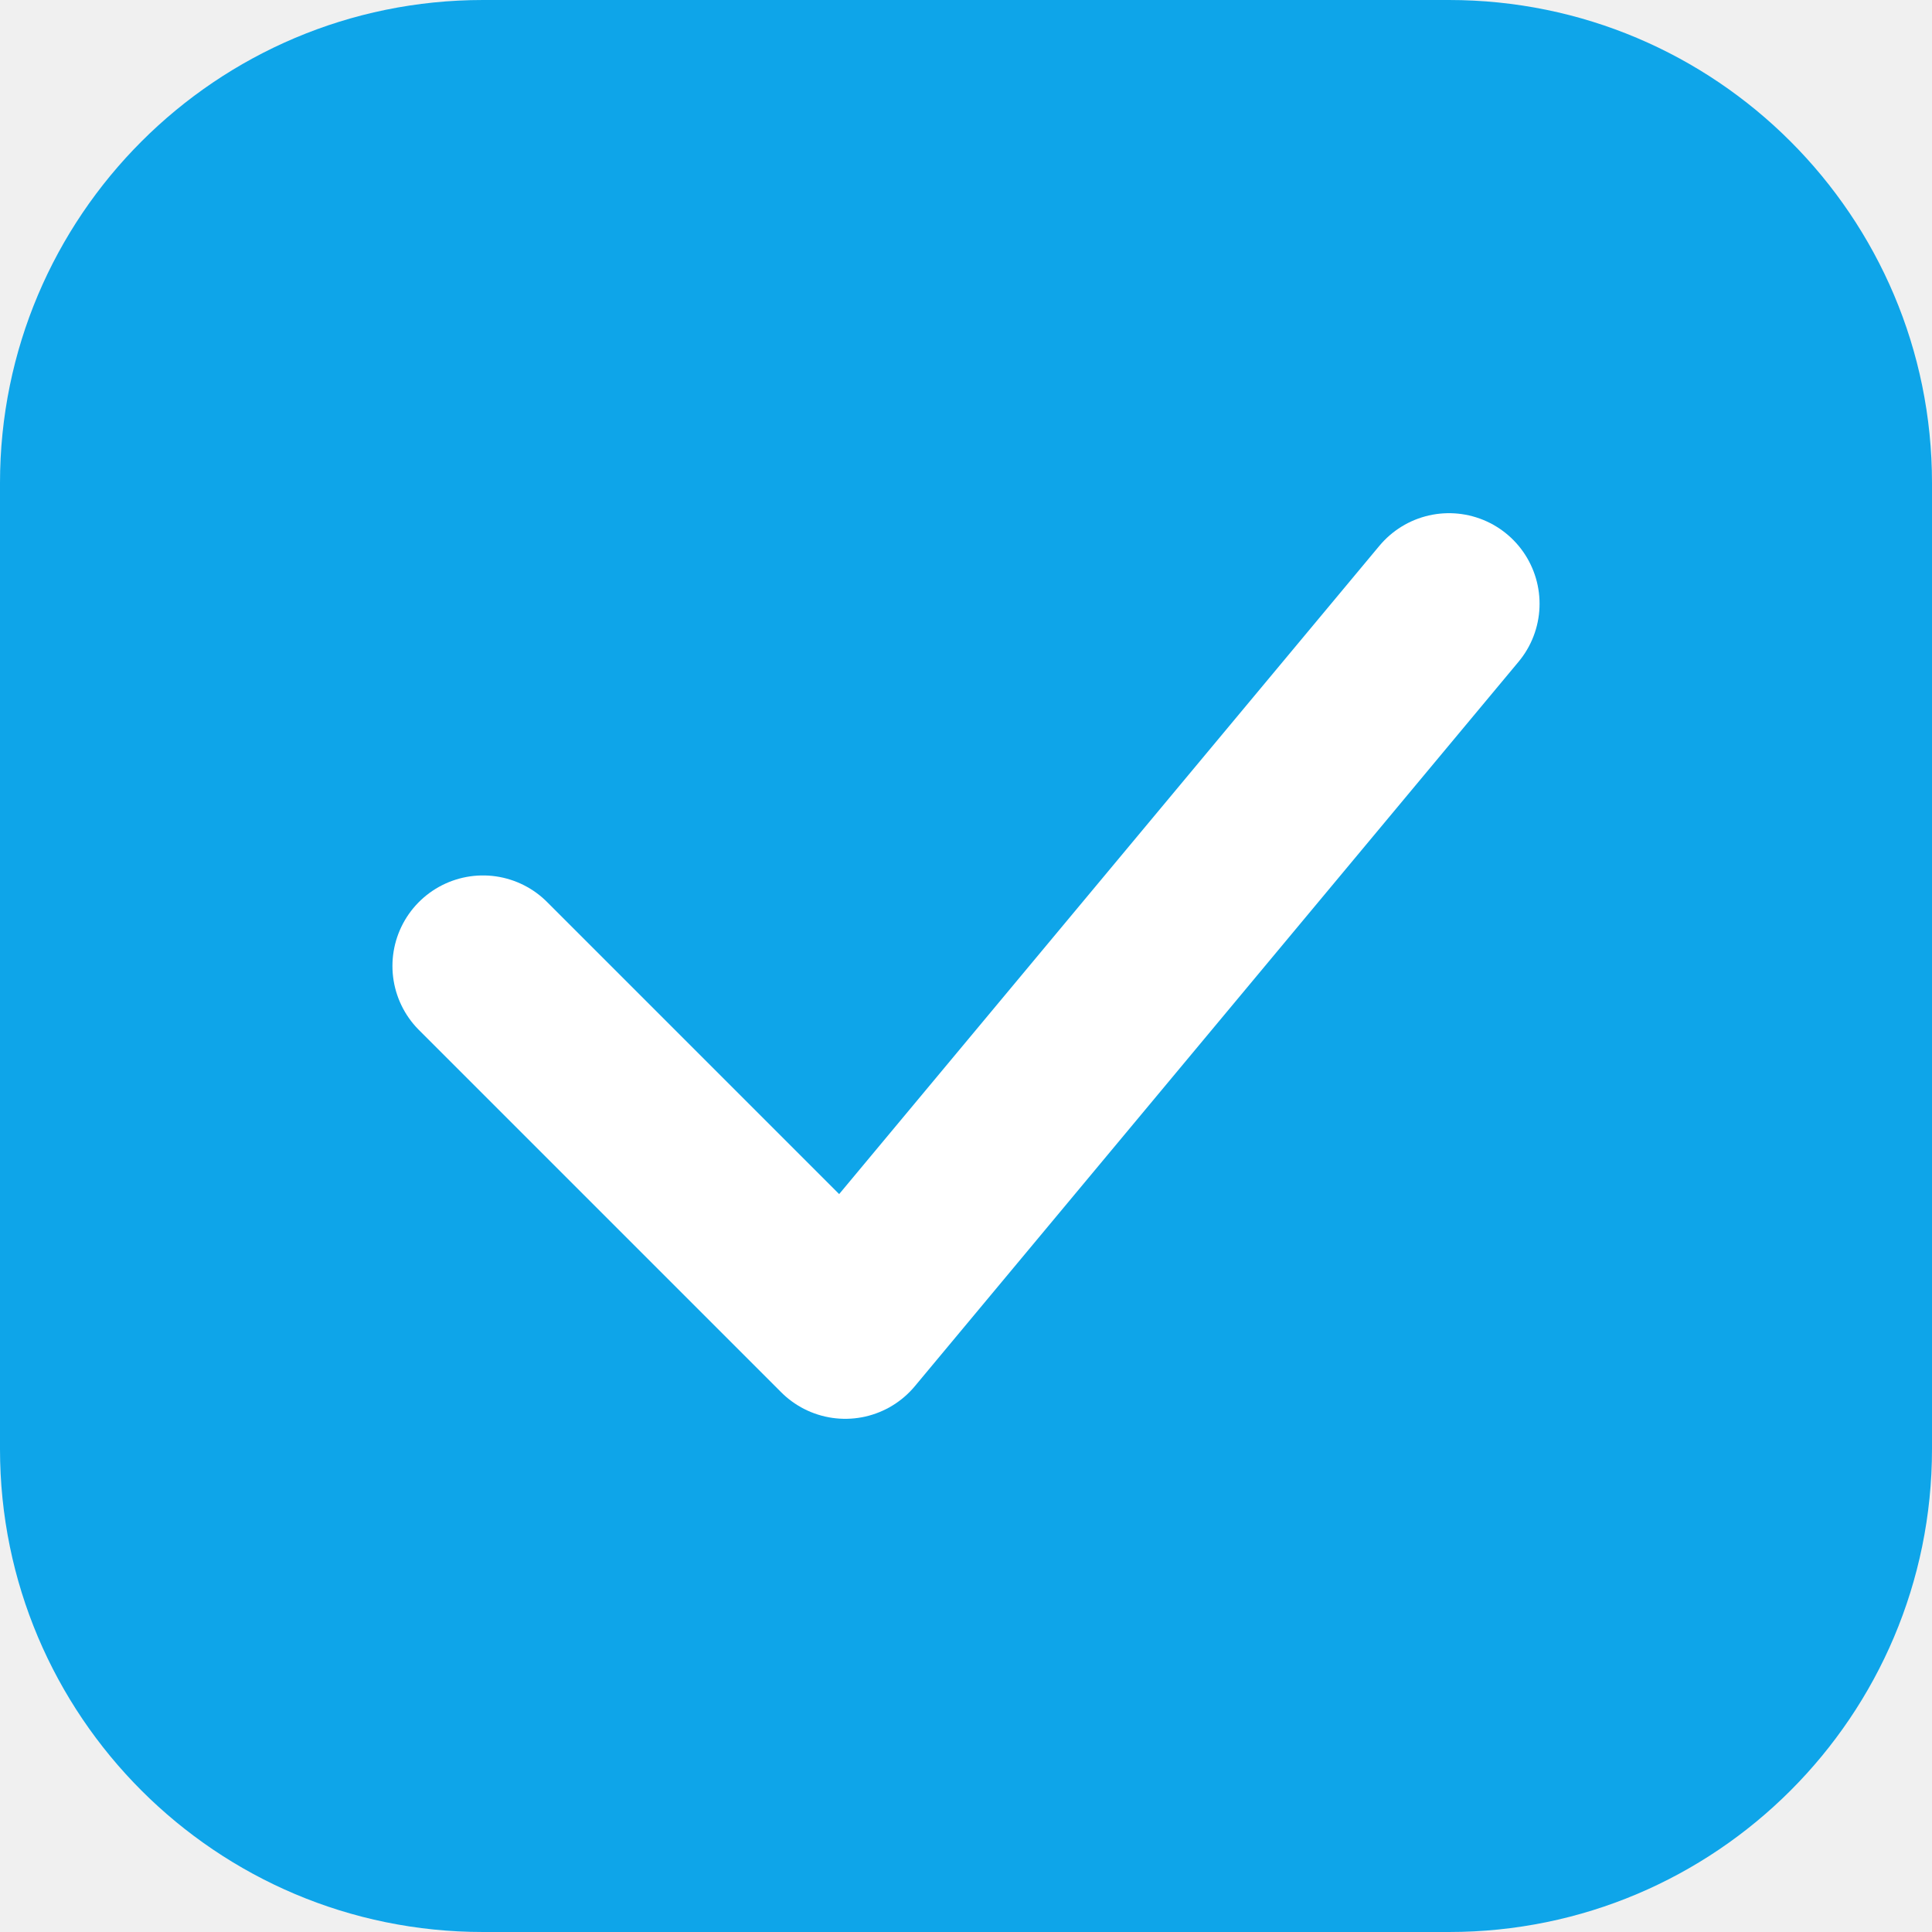
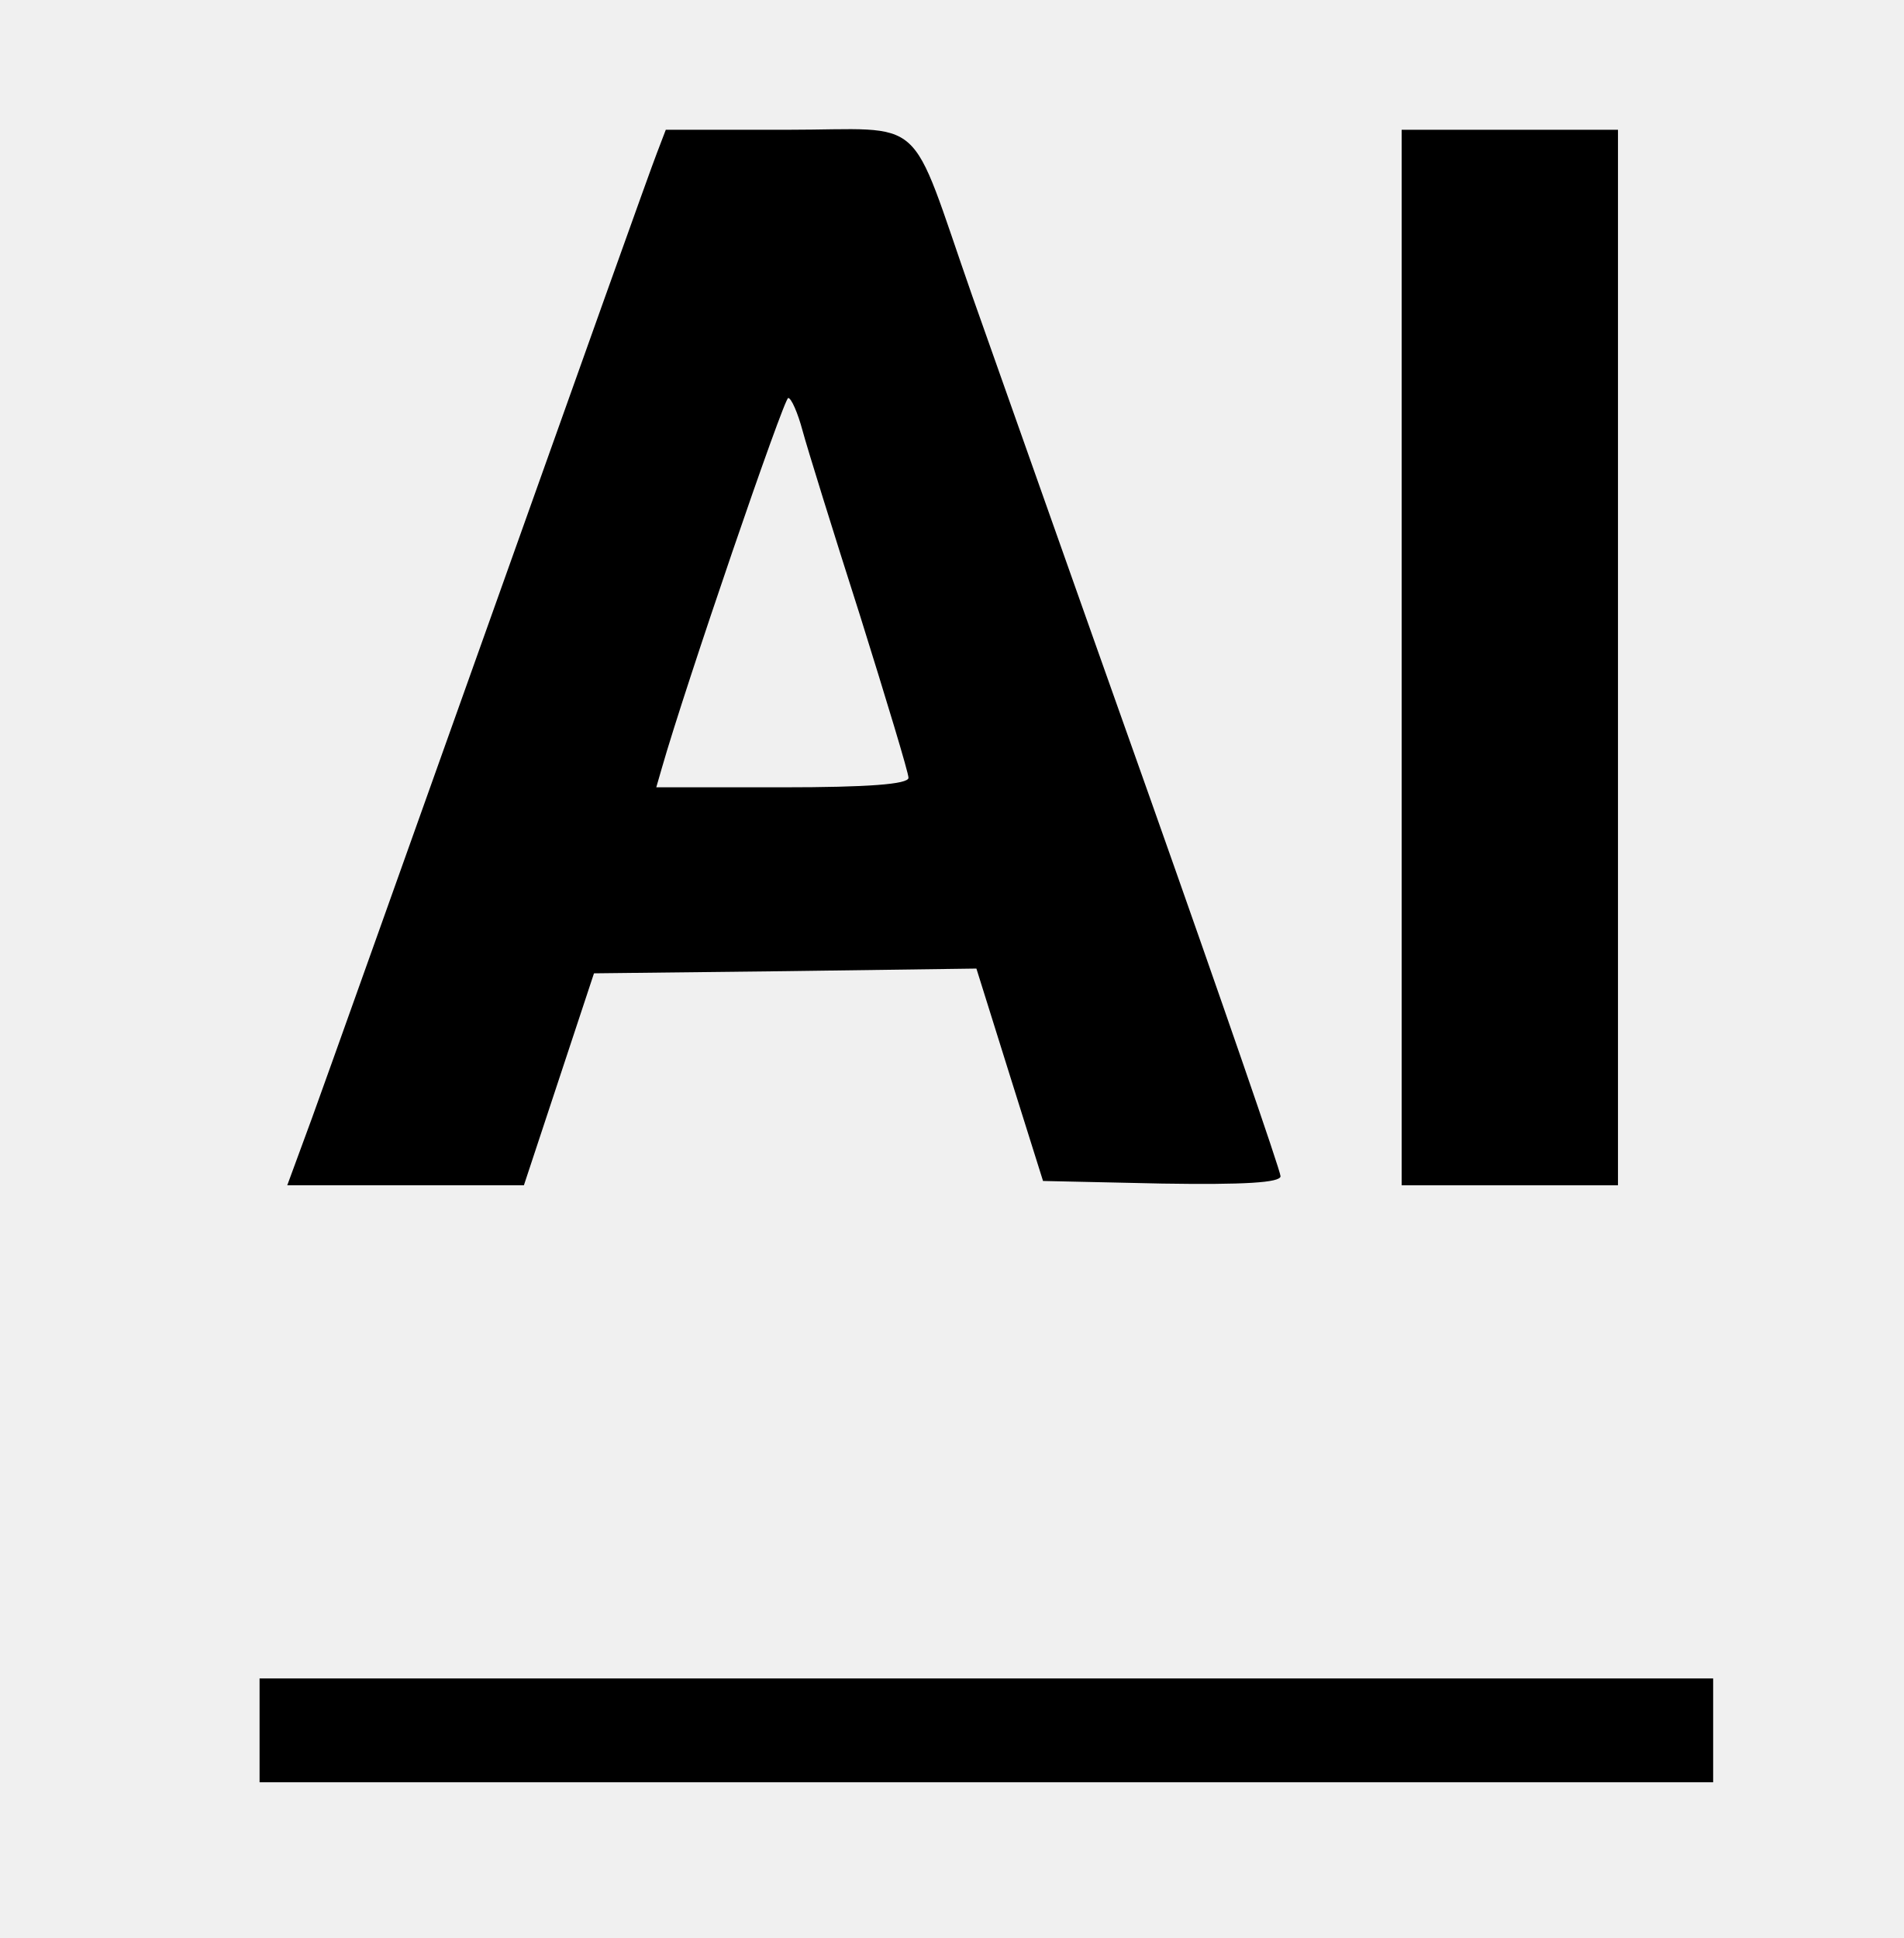
- <svg xmlns="http://www.w3.org/2000/svg" width="32" height="32" viewBox="0 0 32 32" fill="none">
-   <rect width="32" height="32" rx="8" fill="#0EA5E9" />
-   <path d="M8 16L14 22L24 10" stroke="white" stroke-width="3" stroke-linecap="round" stroke-linejoin="round" />
+ <svg xmlns="http://www.w3.org/2000/svg" version="1.0" width="220pt" height="224pt" viewBox="0 0 220 224" preserveAspectRatio="xMidYMid meet">
+   <g transform="translate(0,224) scale(0.05,-0.05)" fill="#000000" stroke="none">
+     <path d="M1518 4125 c-12 -30 -183 -509 -381 -1065 -198 -555 -385 -1080 -416 -1165 l-57 -155 274 0 273 0 81 245 81 245 442 5 442 6 77 -246 77 -245 275 -6 c189 -3 274 2 274 17 0 12 -136 406 -302 875 -167 470 -351 992 -411 1161 -150 429 -99 383 -428 383 l-280 0 -21 -55z m337 -640 c11 -41 71 -234 133 -428 61 -195 112 -363 112 -375 0 -15 -95 -22 -291 -22 l-292 0 13 45 c54 189 282 855 292 855 7 0 22 -34 33 -75z" />
+     <path d="M3240 2960 l0 -1220 250 0 250 0 0 1220 0 1220 -250 0 -250 0 0 -1220z" />
+     <path d="M600 480 l0 -120 1680 0 1680 0 0 120 0 120 -1680 0 -1680 0 0 -120z" />
+   </g>
</svg>
